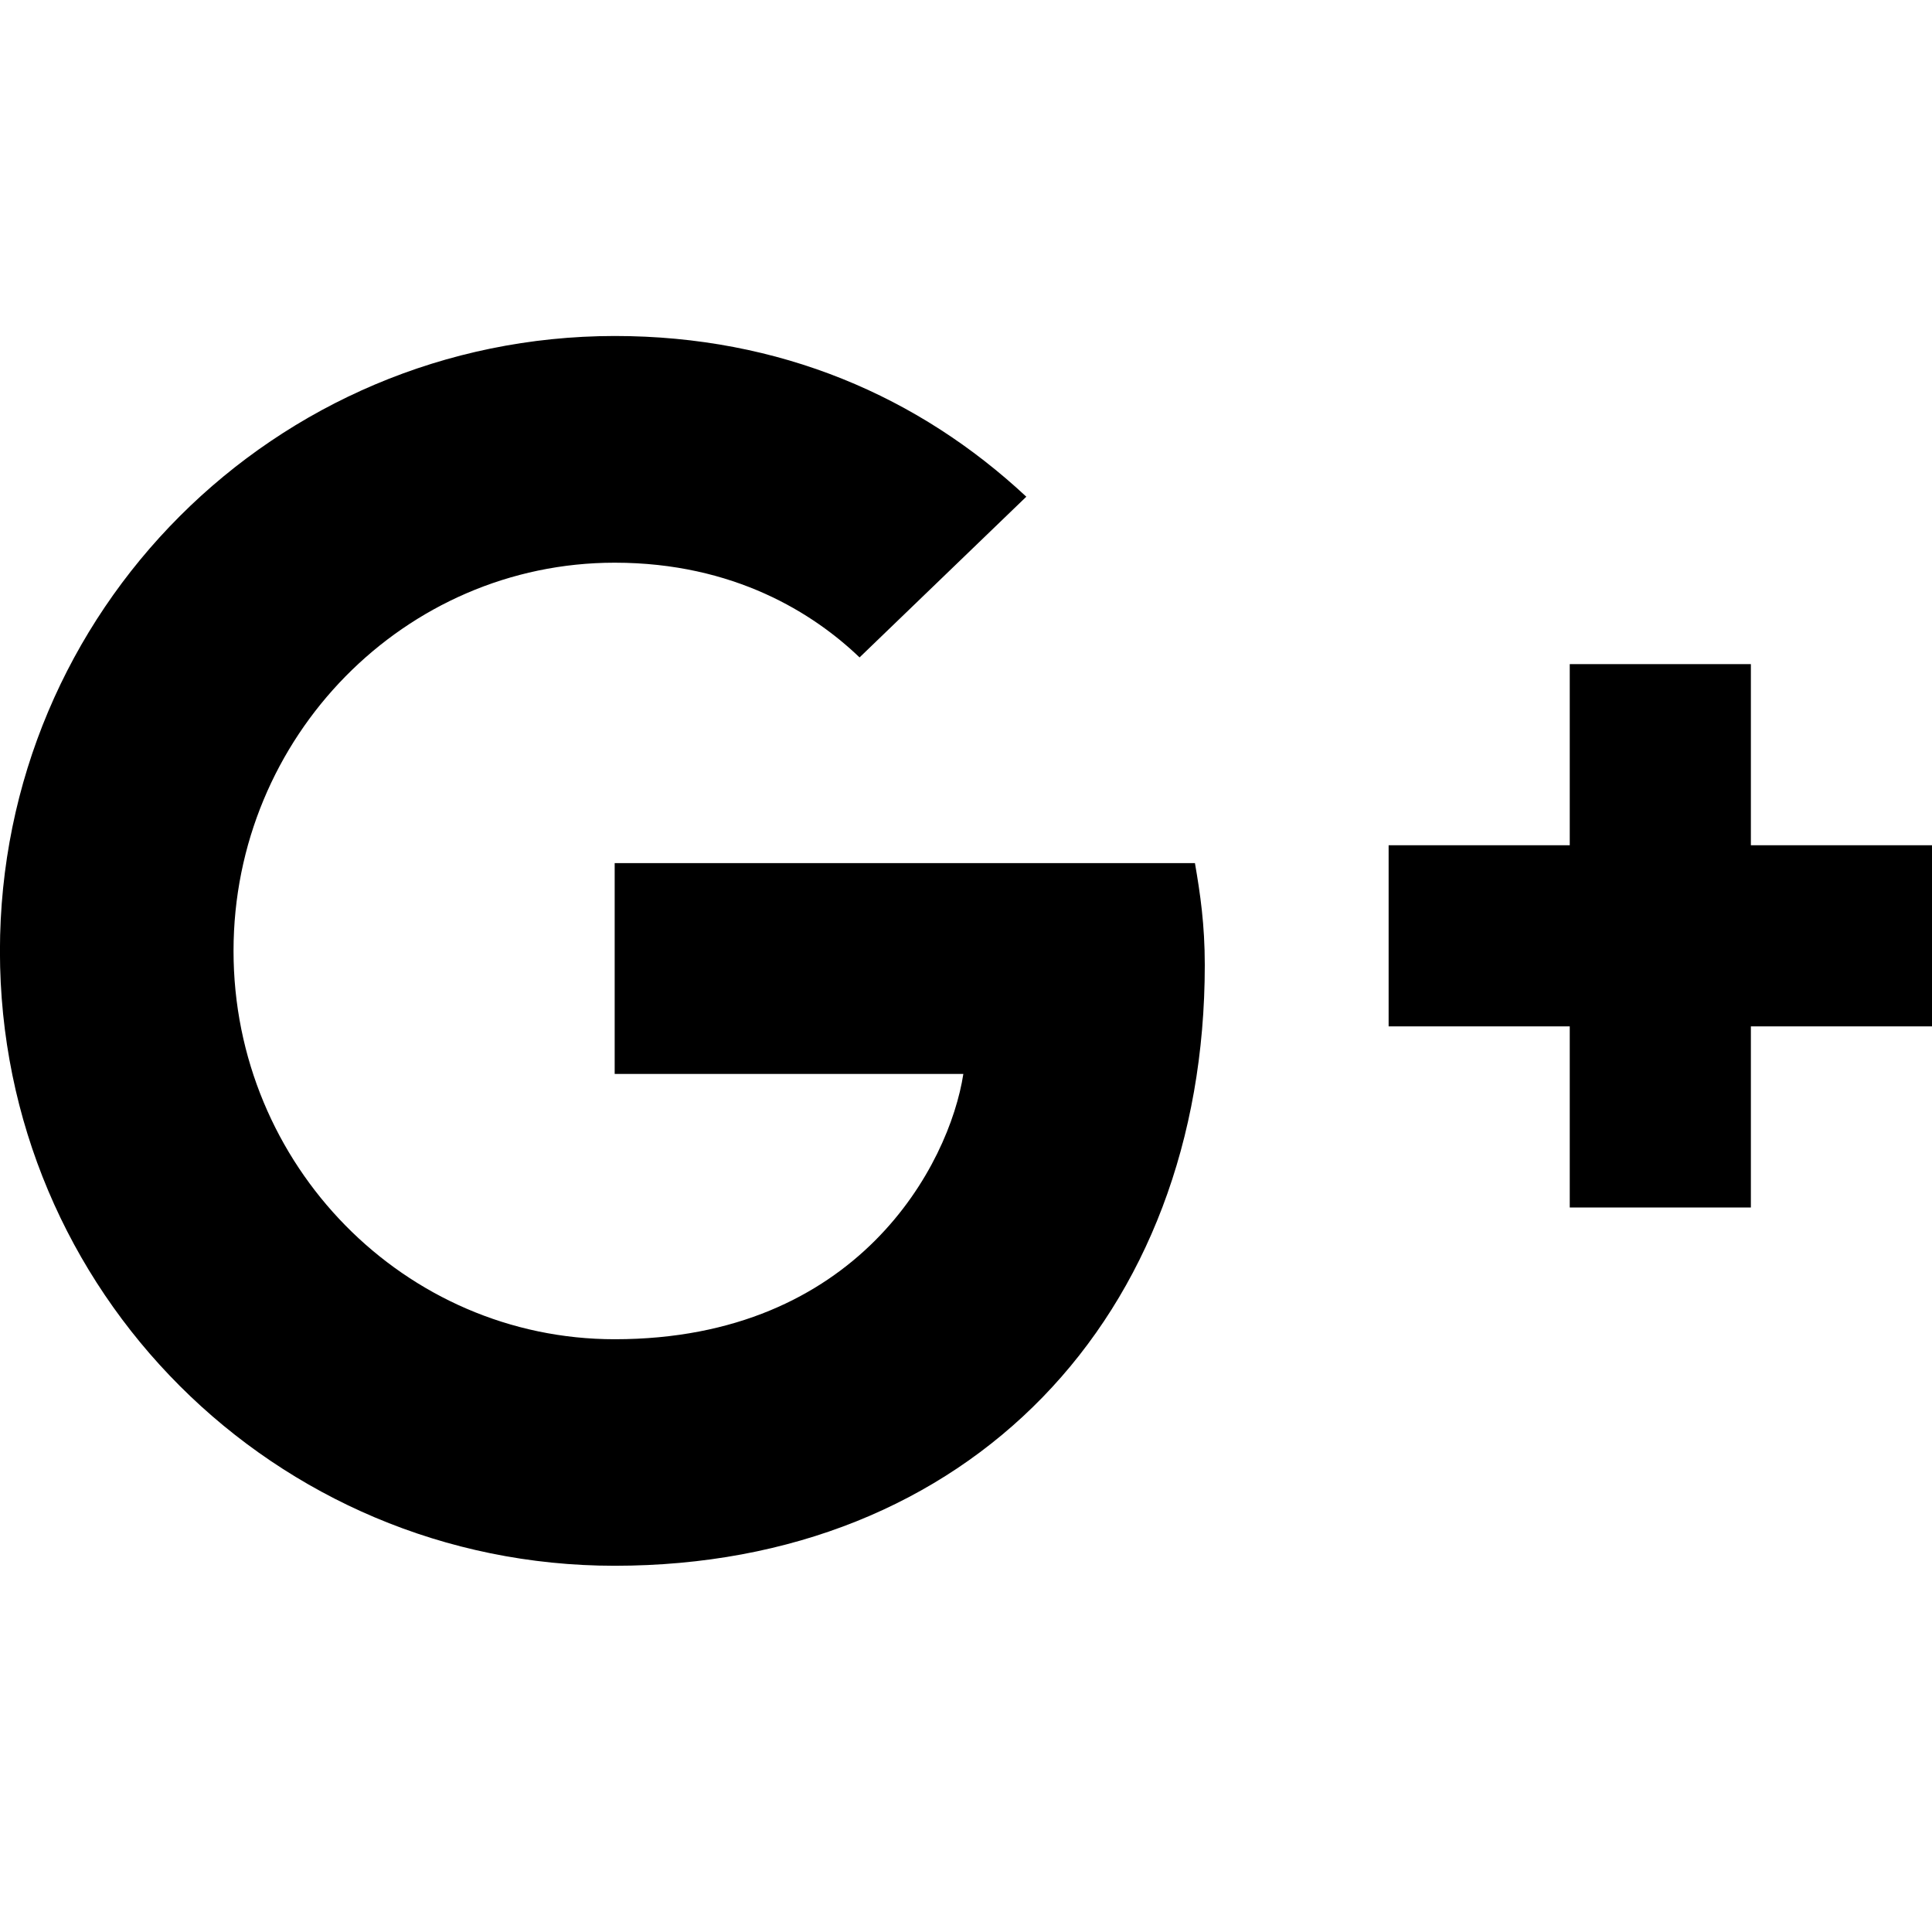
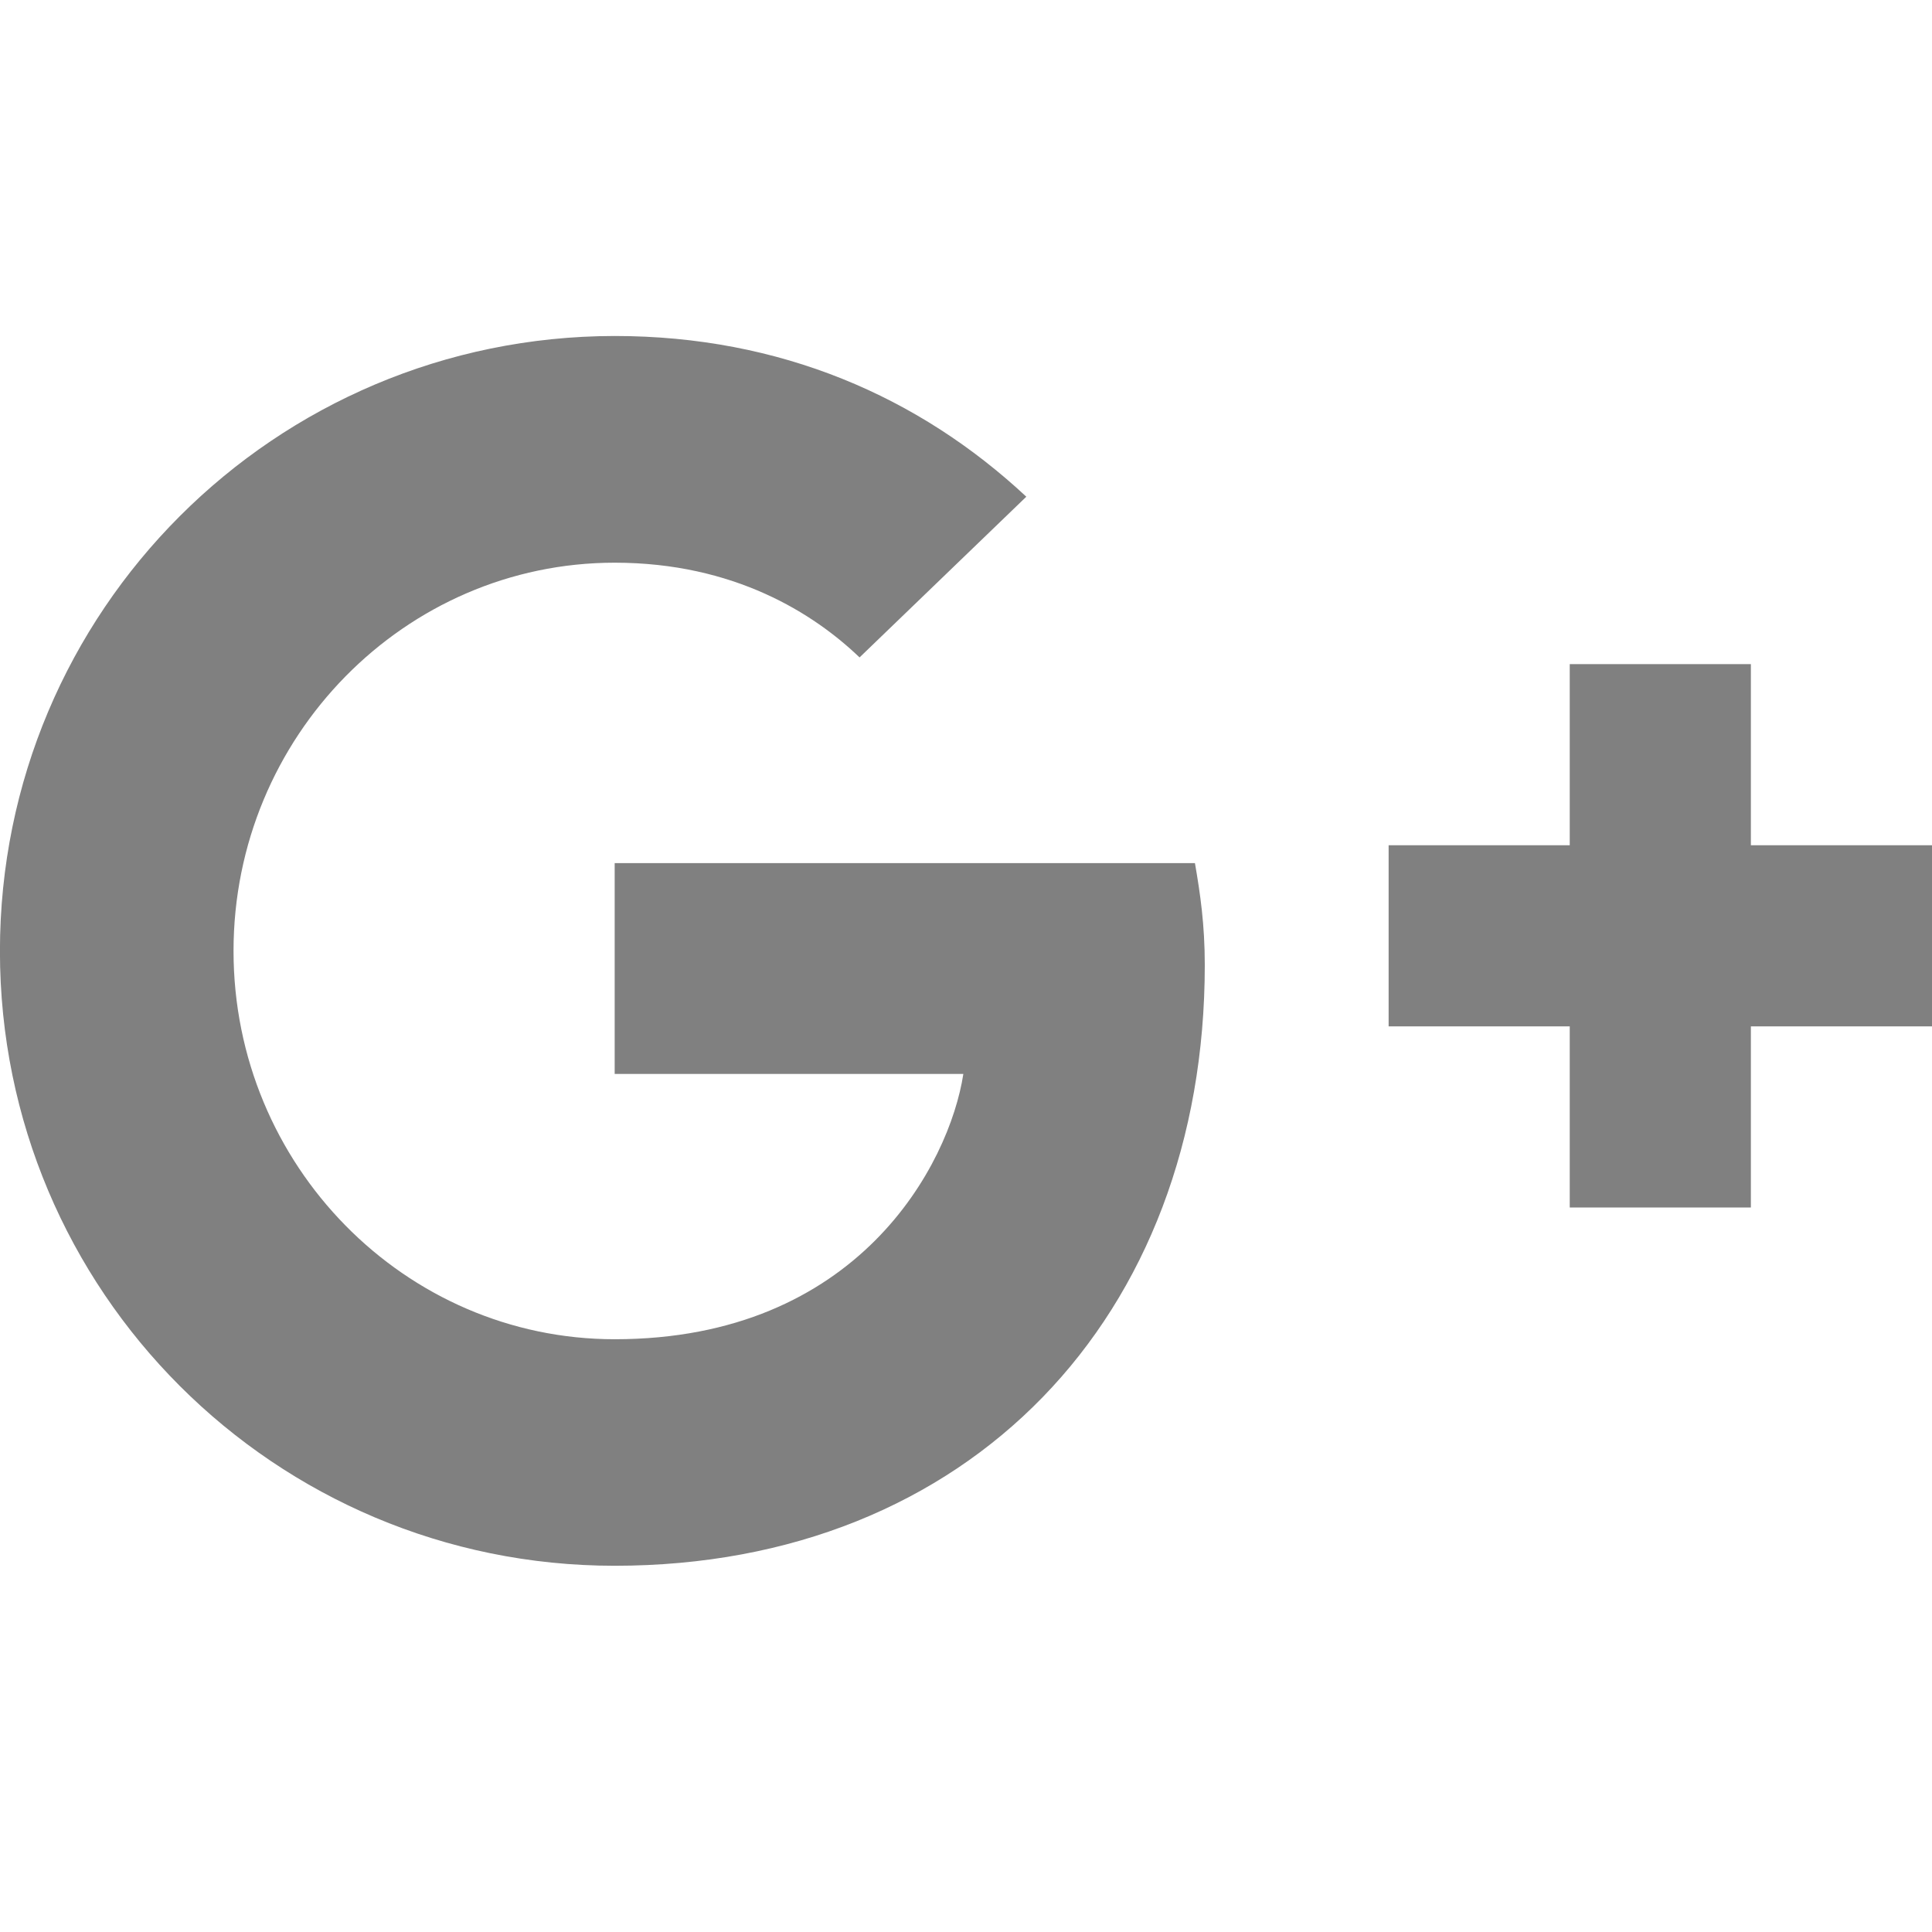
<svg xmlns="http://www.w3.org/2000/svg" version="1.1" width="32" height="32" viewBox="0 0 32 32">
-   <path d="M10.181 14.294v3.494h5.775c-0.231 1.5-1.744 4.394-5.775 4.394-3.475 0-6.313-2.881-6.313-6.431s2.838-6.431 6.313-6.431c1.981 0 3.3 0.844 4.056 1.569l2.762-2.662c-1.775-1.656-4.075-2.662-6.819-2.662-5.631 0.006-10.181 4.556-10.181 10.188s4.55 10.181 10.181 10.181c5.875 0 9.775-4.131 9.775-9.95 0-0.669-0.075-1.181-0.163-1.688h-9.613z" />
-   <path d="M32 14h-3v-3h-3v3h-3v3h3v3h3v-3h3z" />
+   <path fill="grey" d="M10.181 14.294v3.494h5.775c-0.231 1.5-1.744 4.394-5.775 4.394-3.475 0-6.313-2.881-6.313-6.431s2.838-6.431 6.313-6.431c1.981 0 3.3 0.844 4.056 1.569l2.762-2.662c-1.775-1.656-4.075-2.662-6.819-2.662-5.631 0.006-10.181 4.556-10.181 10.188s4.55 10.181 10.181 10.181c5.875 0 9.775-4.131 9.775-9.95 0-0.669-0.075-1.181-0.163-1.688h-9.613z" />
+   <path fill="grey" d="M32 14h-3v-3h-3v3h-3v3h3v3h3v-3h3z" />
</svg>
